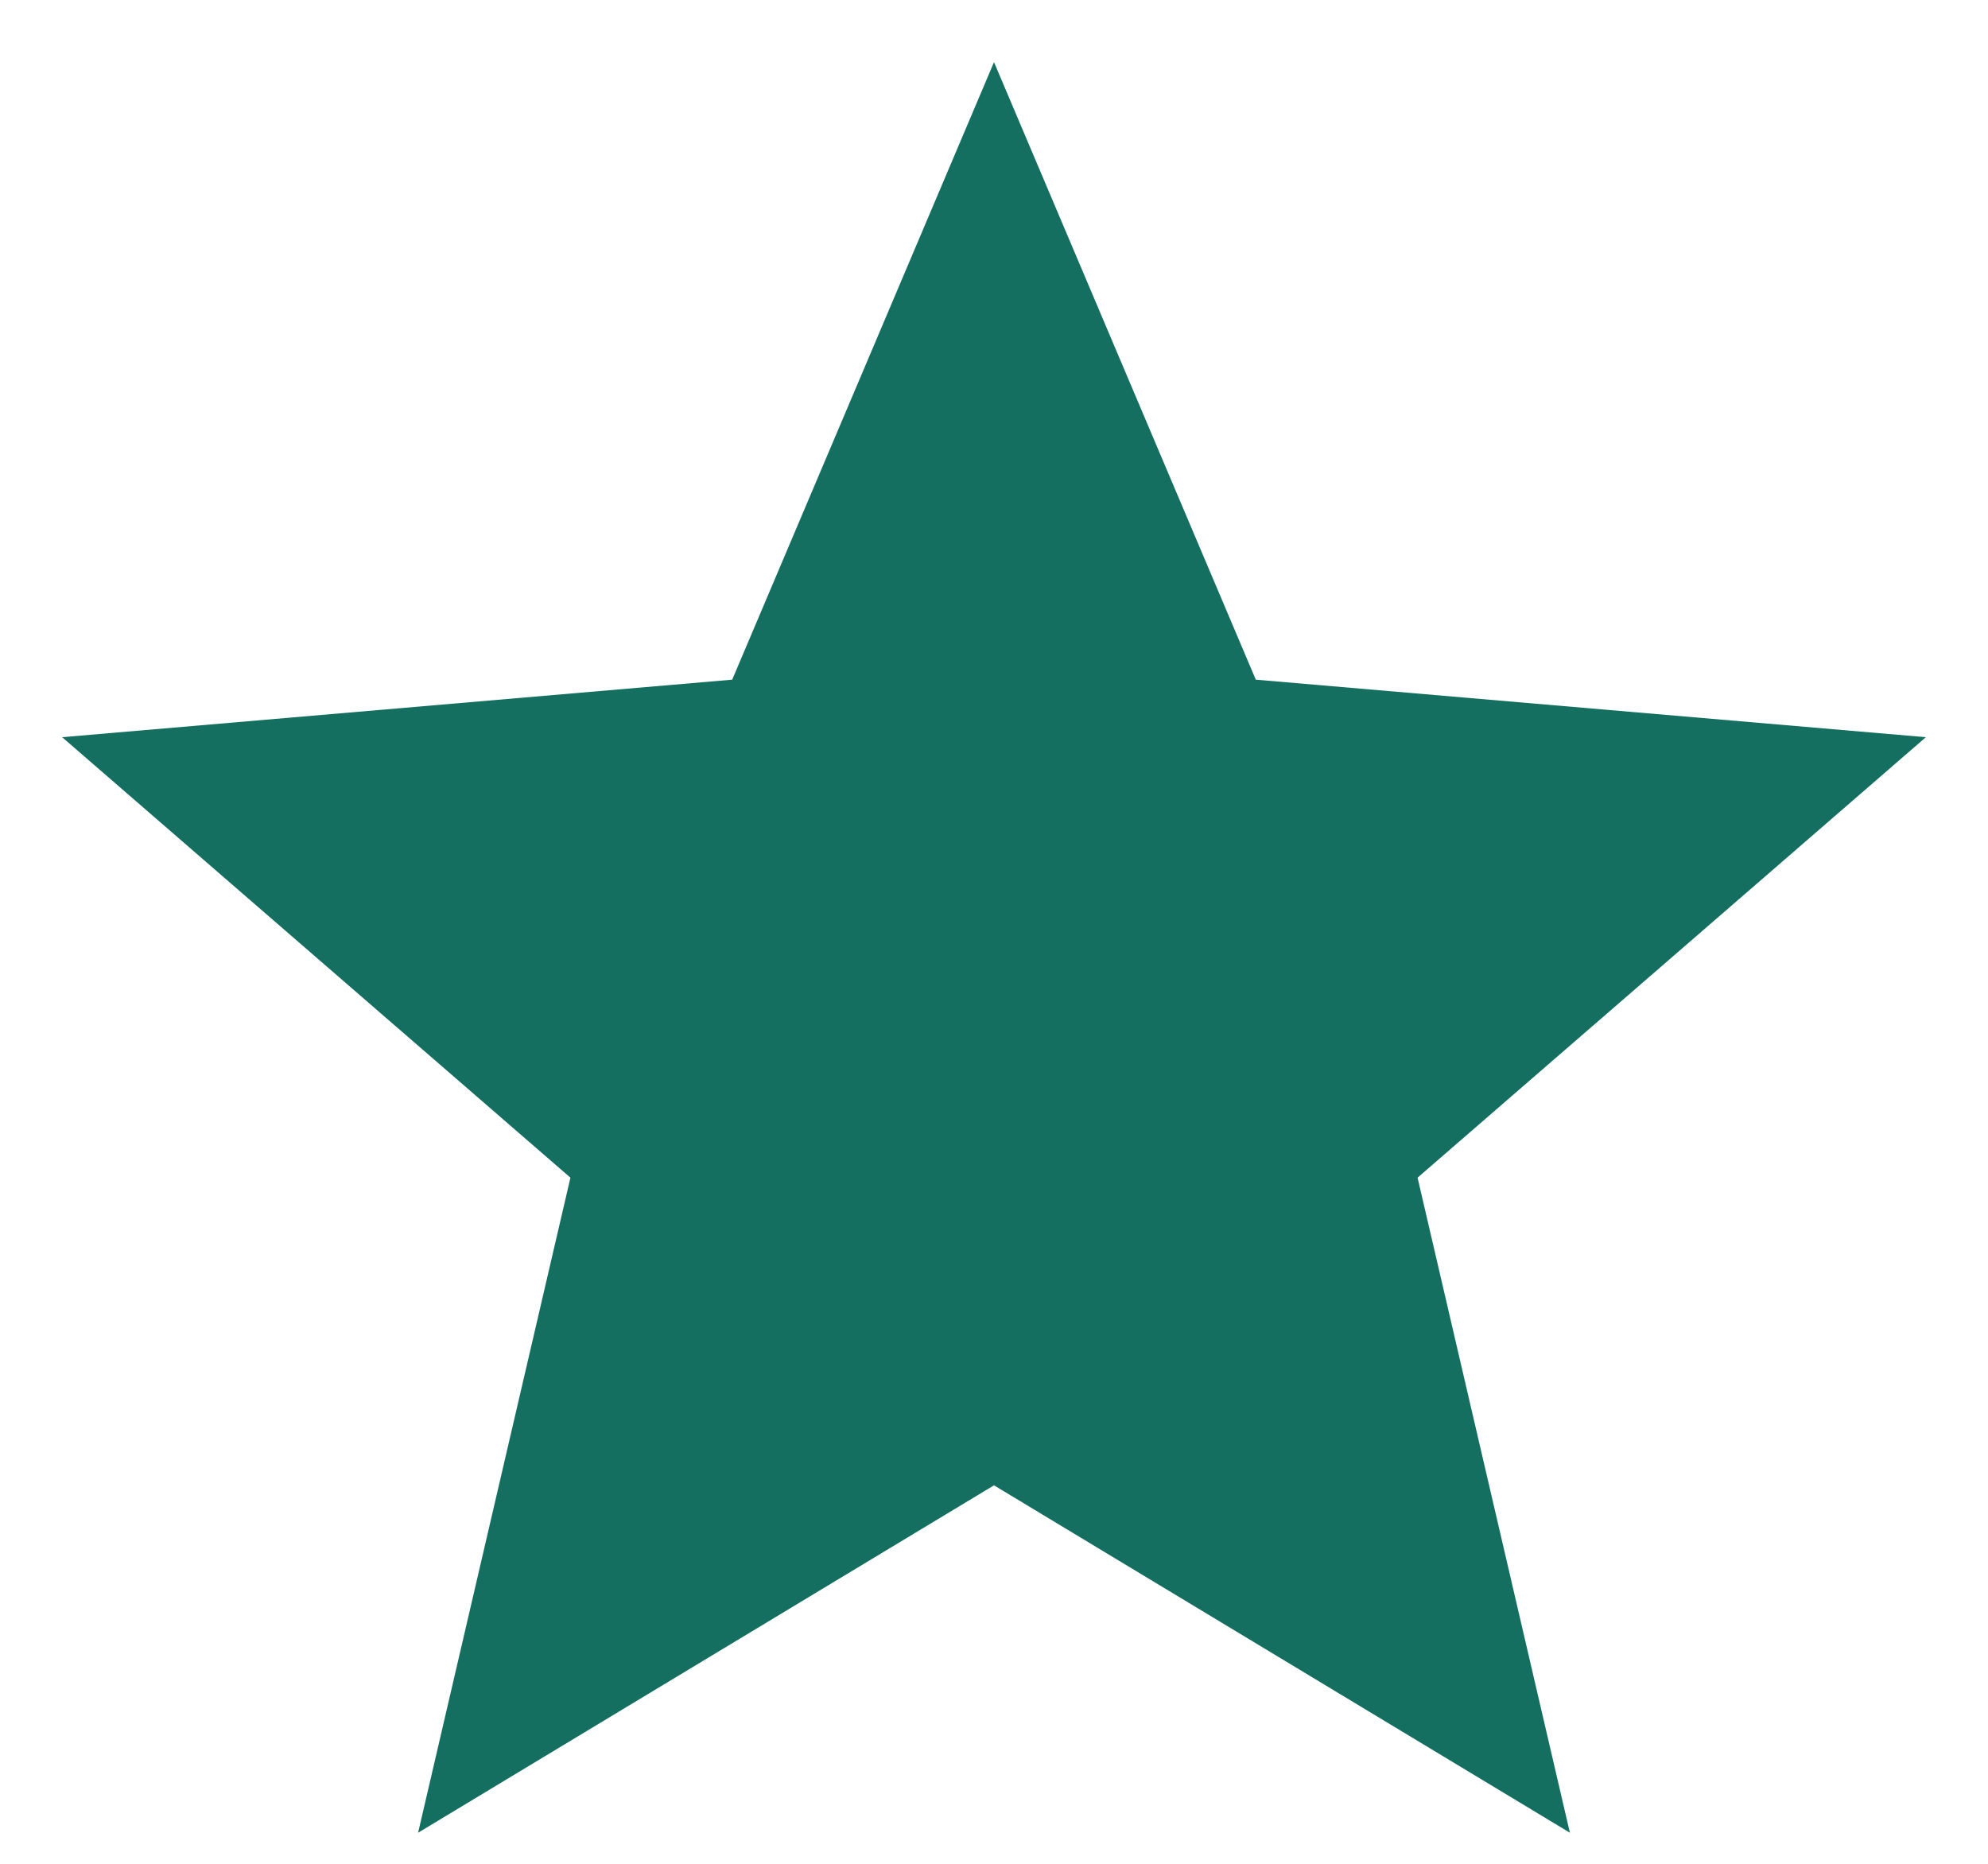
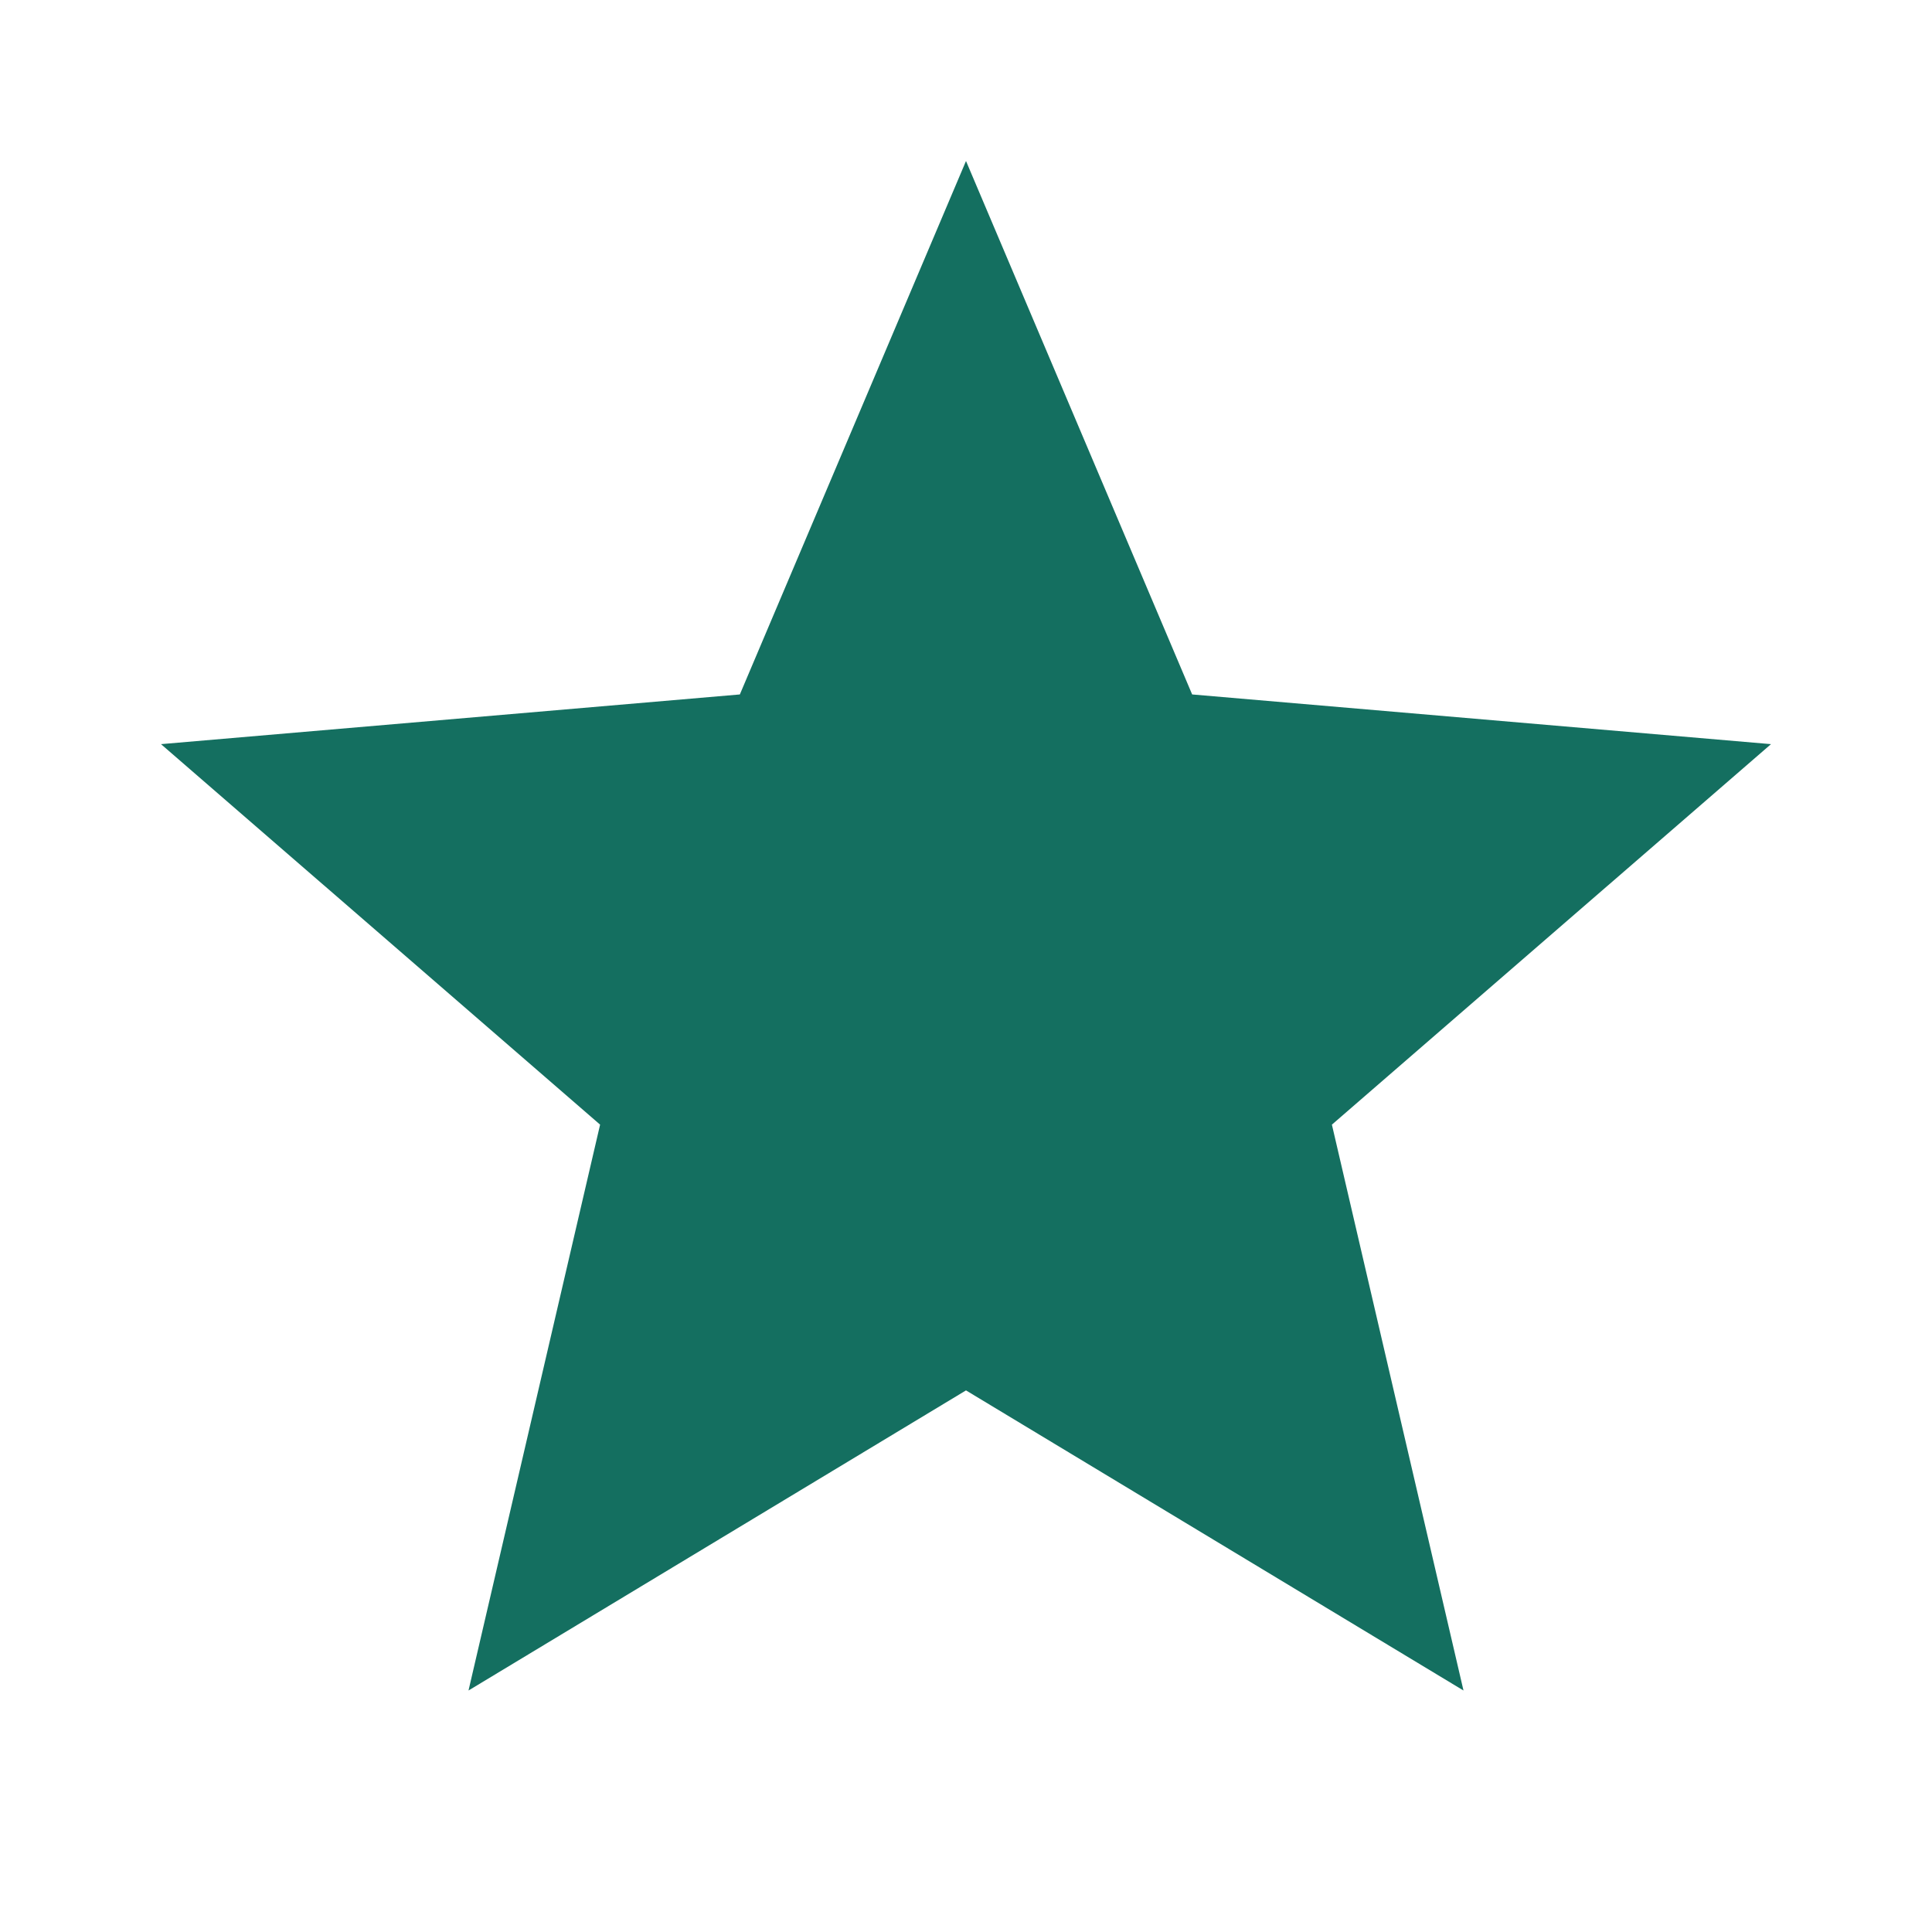
- <svg xmlns="http://www.w3.org/2000/svg" width="16" height="15" viewBox="0 0 16 15" fill="none">
-   <path d="M12.635 14.75L11.409 9.478L15.5 5.933L10.107 5.47L8 0.5L5.893 5.47L0.5 5.933L4.591 9.478L3.365 14.75L8 11.954L12.635 14.75Z" fill="#146F60" />
+ <svg xmlns="http://www.w3.org/2000/svg" width="18" height="18" viewBox="0 0 18 18" fill="none">
+   <path d="M13.635 15.75L12.409 10.478L16.5 6.933L11.107 6.47L9 1.5L6.893 6.47L1.5 6.933L5.591 10.478L4.365 15.75L9 12.954L13.635 15.75Z" fill="#146F60" />
</svg>
